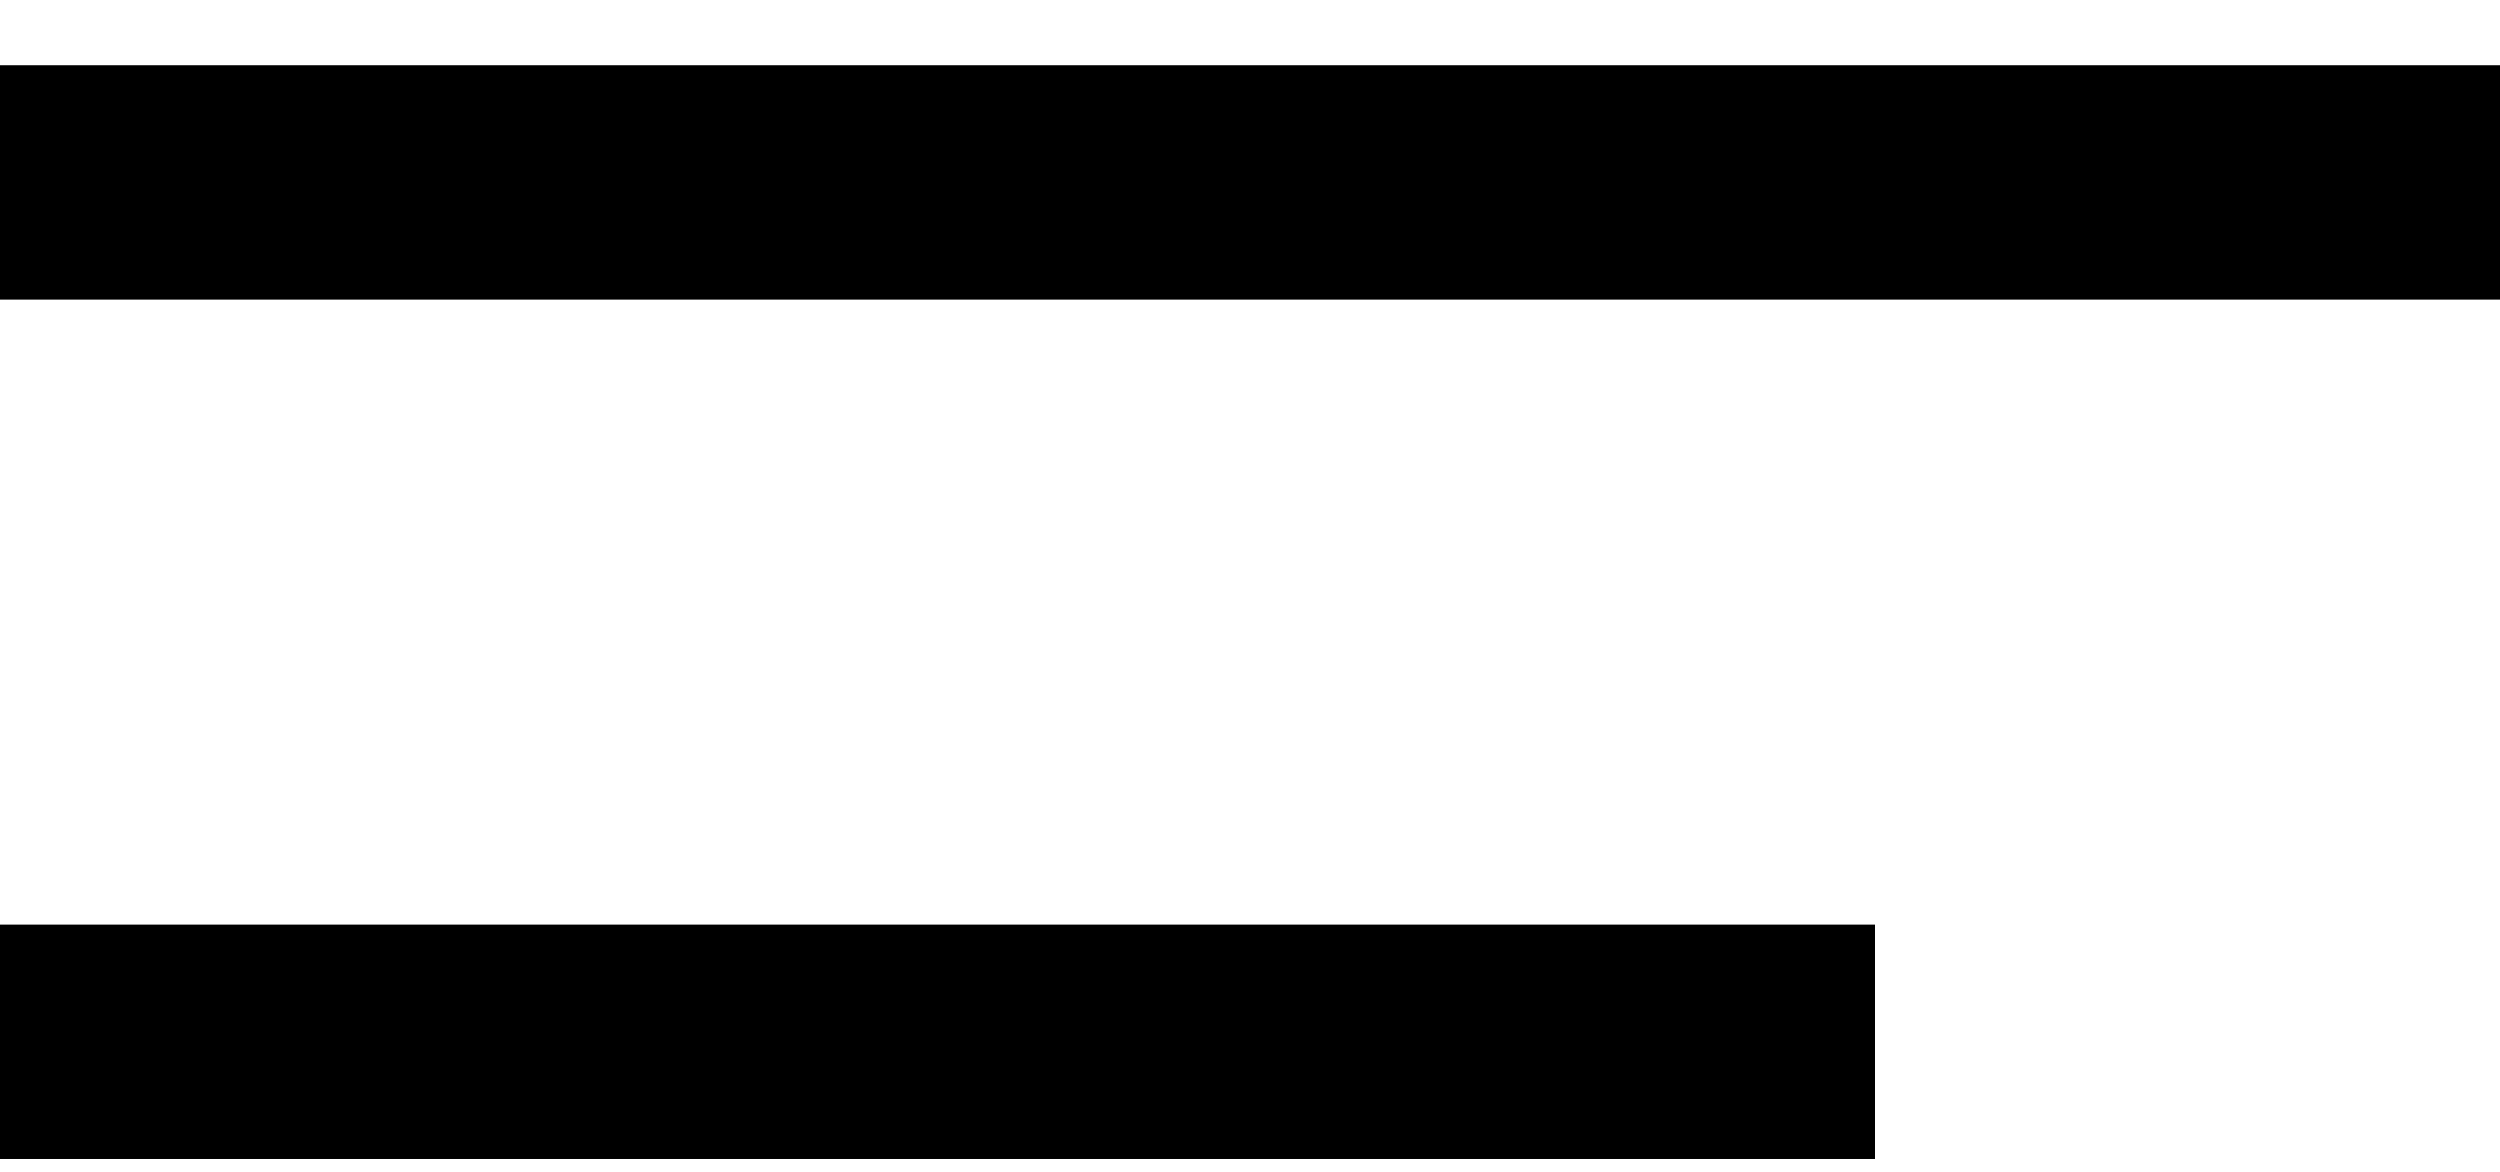
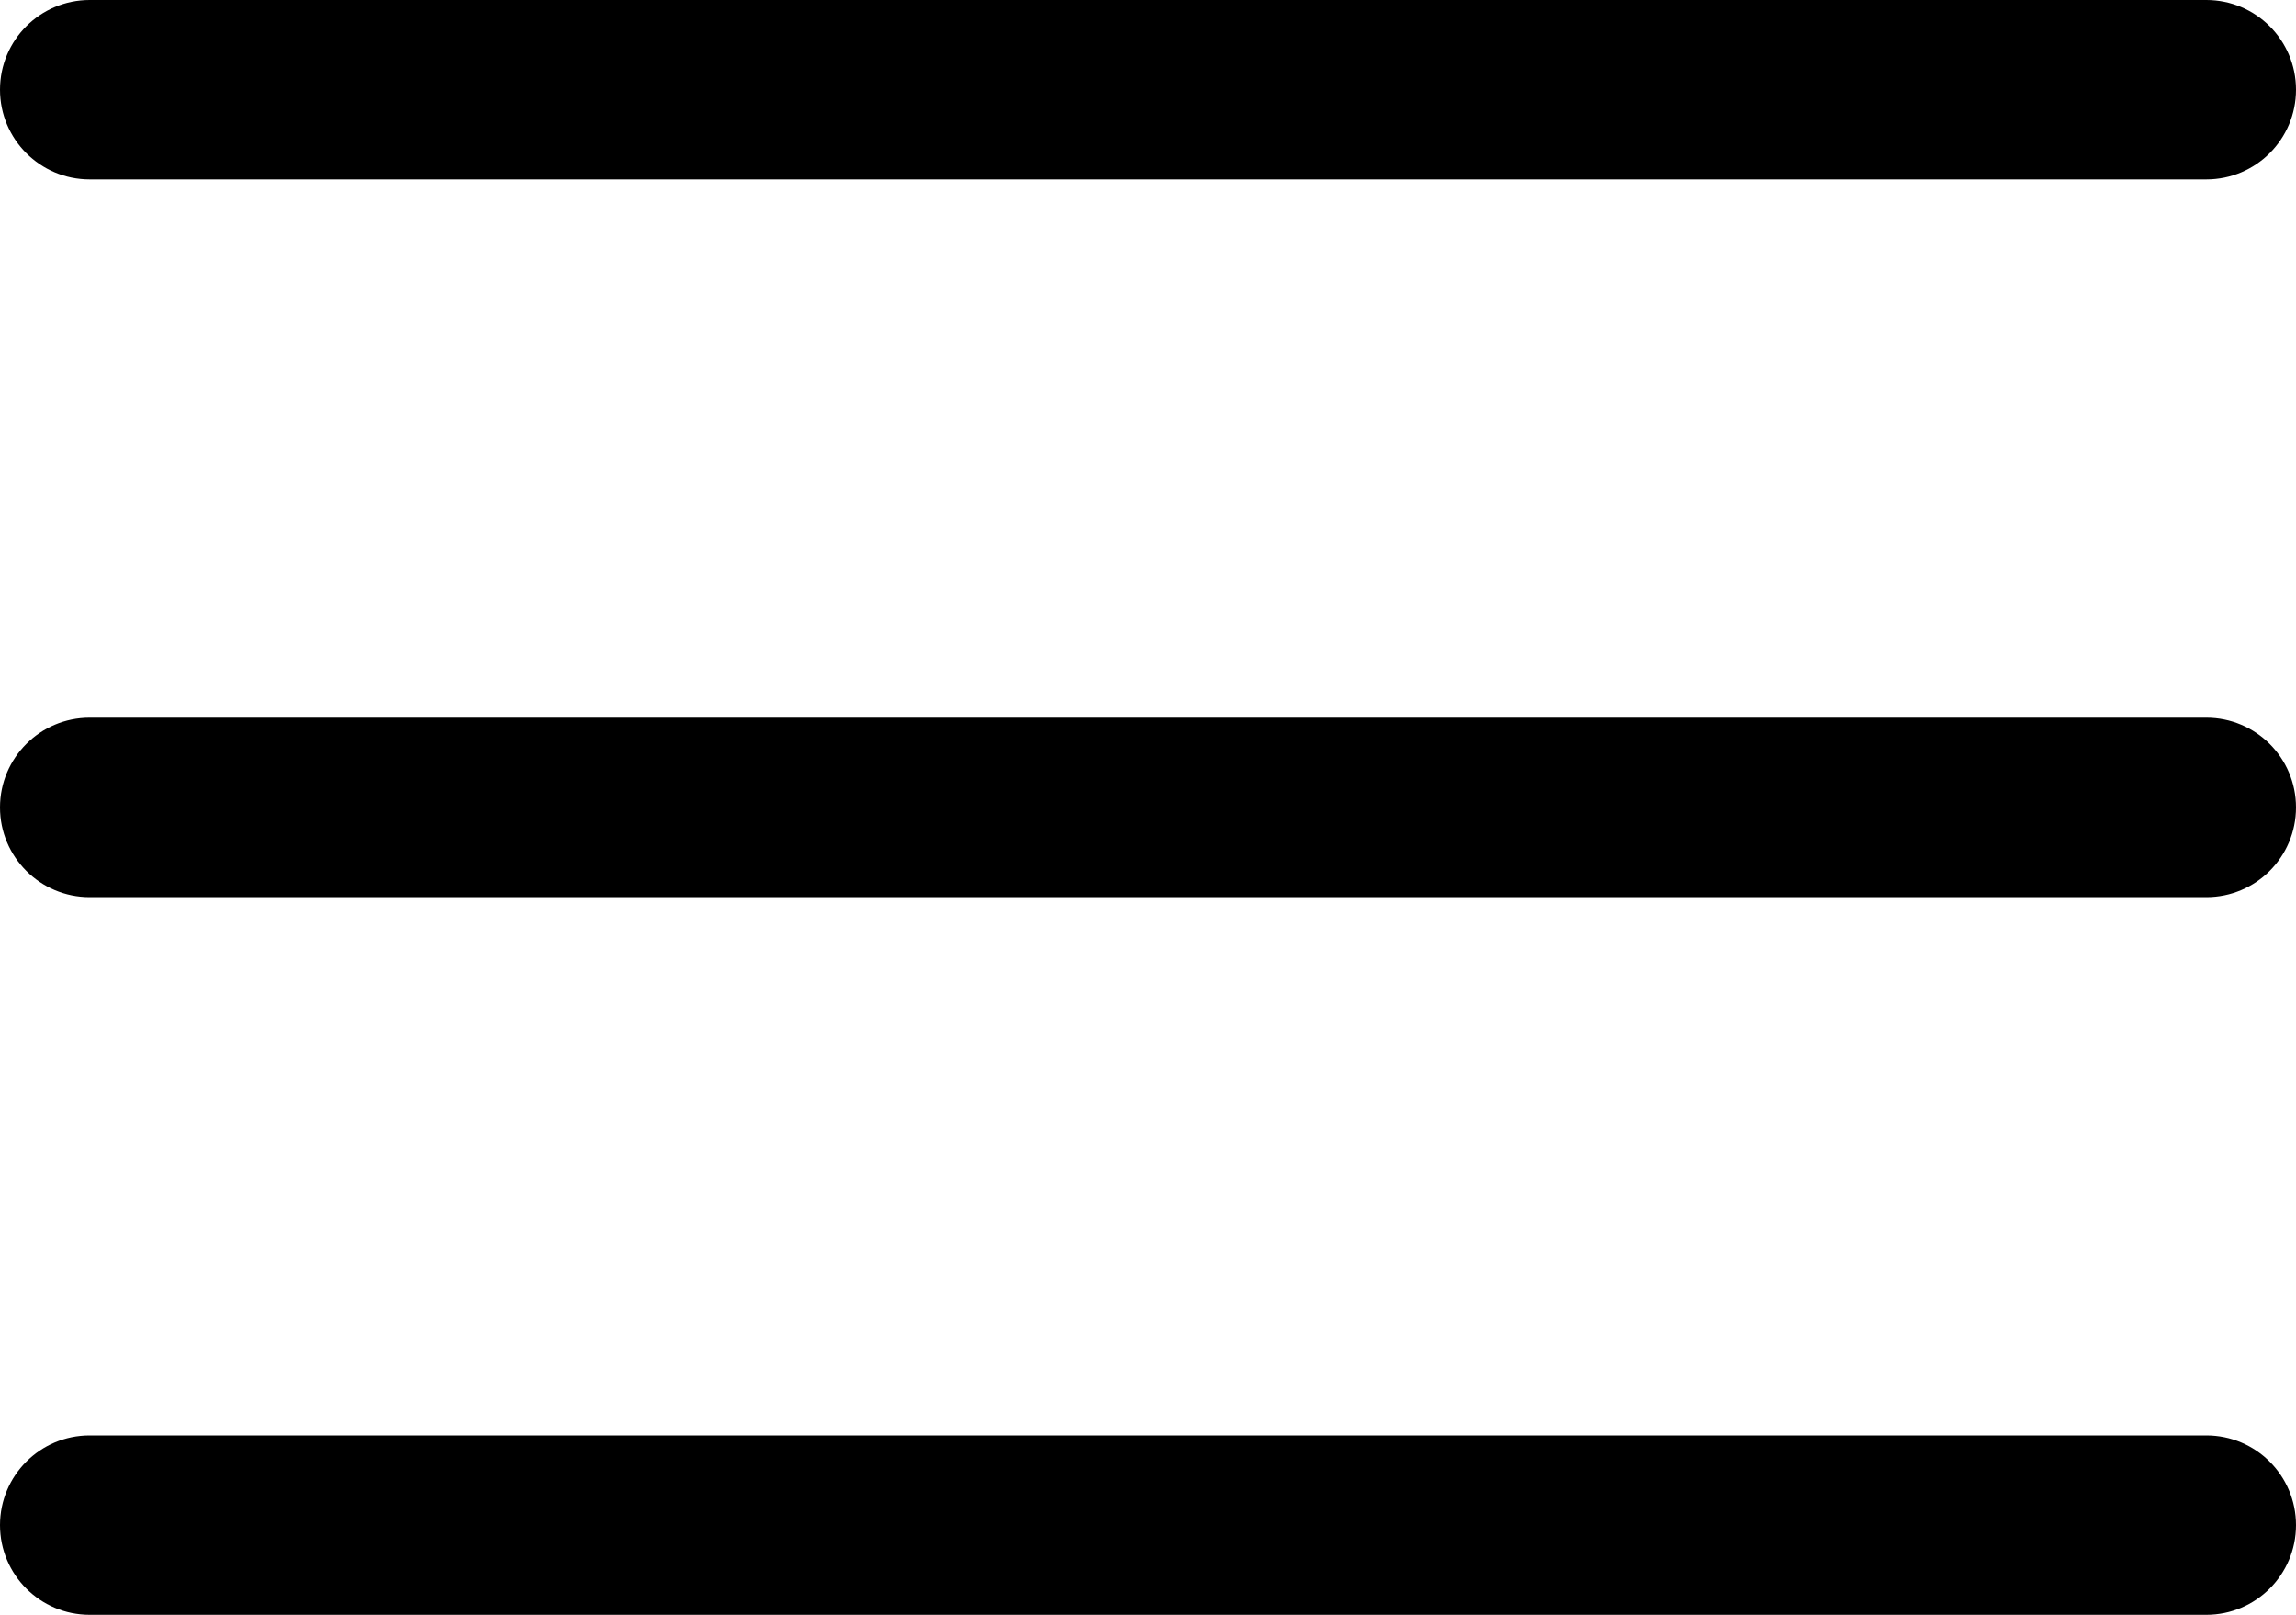
- <svg xmlns="http://www.w3.org/2000/svg" width="32" height="15" viewBox="0 0 32 15" fill="none">
-   <rect y="0.835" width="32" height="3" fill="currentColor" />
-   <rect y="11.835" width="24" height="3" fill="currentColor" />
+ <svg xmlns="http://www.w3.org/2000/svg" viewBox="0 0 512 360" fill="none">
+   <path d="M492 160H20C8.954 160 0 168.954 0 180C0 191.046 8.954 200 20 200H492C503.046 200 512 191.046 512 180C512 168.954 503.046 160 492 160Z" fill="currentColor" />
+   <path d="M492 0H20C8.954 0 0 8.954 0 20C0 31.046 8.954 40 20 40H492C503.046 40 512 31.046 512 20C512 8.954 503.046 0 492 0Z" fill="currentColor" />
+   <path d="M492 320H20C8.954 320 0 328.954 0 340C0 351.046 8.954 360 20 360H492C503.046 360 512 351.046 512 340C512 328.954 503.046 320 492 320Z" fill="currentColor" />
</svg>
